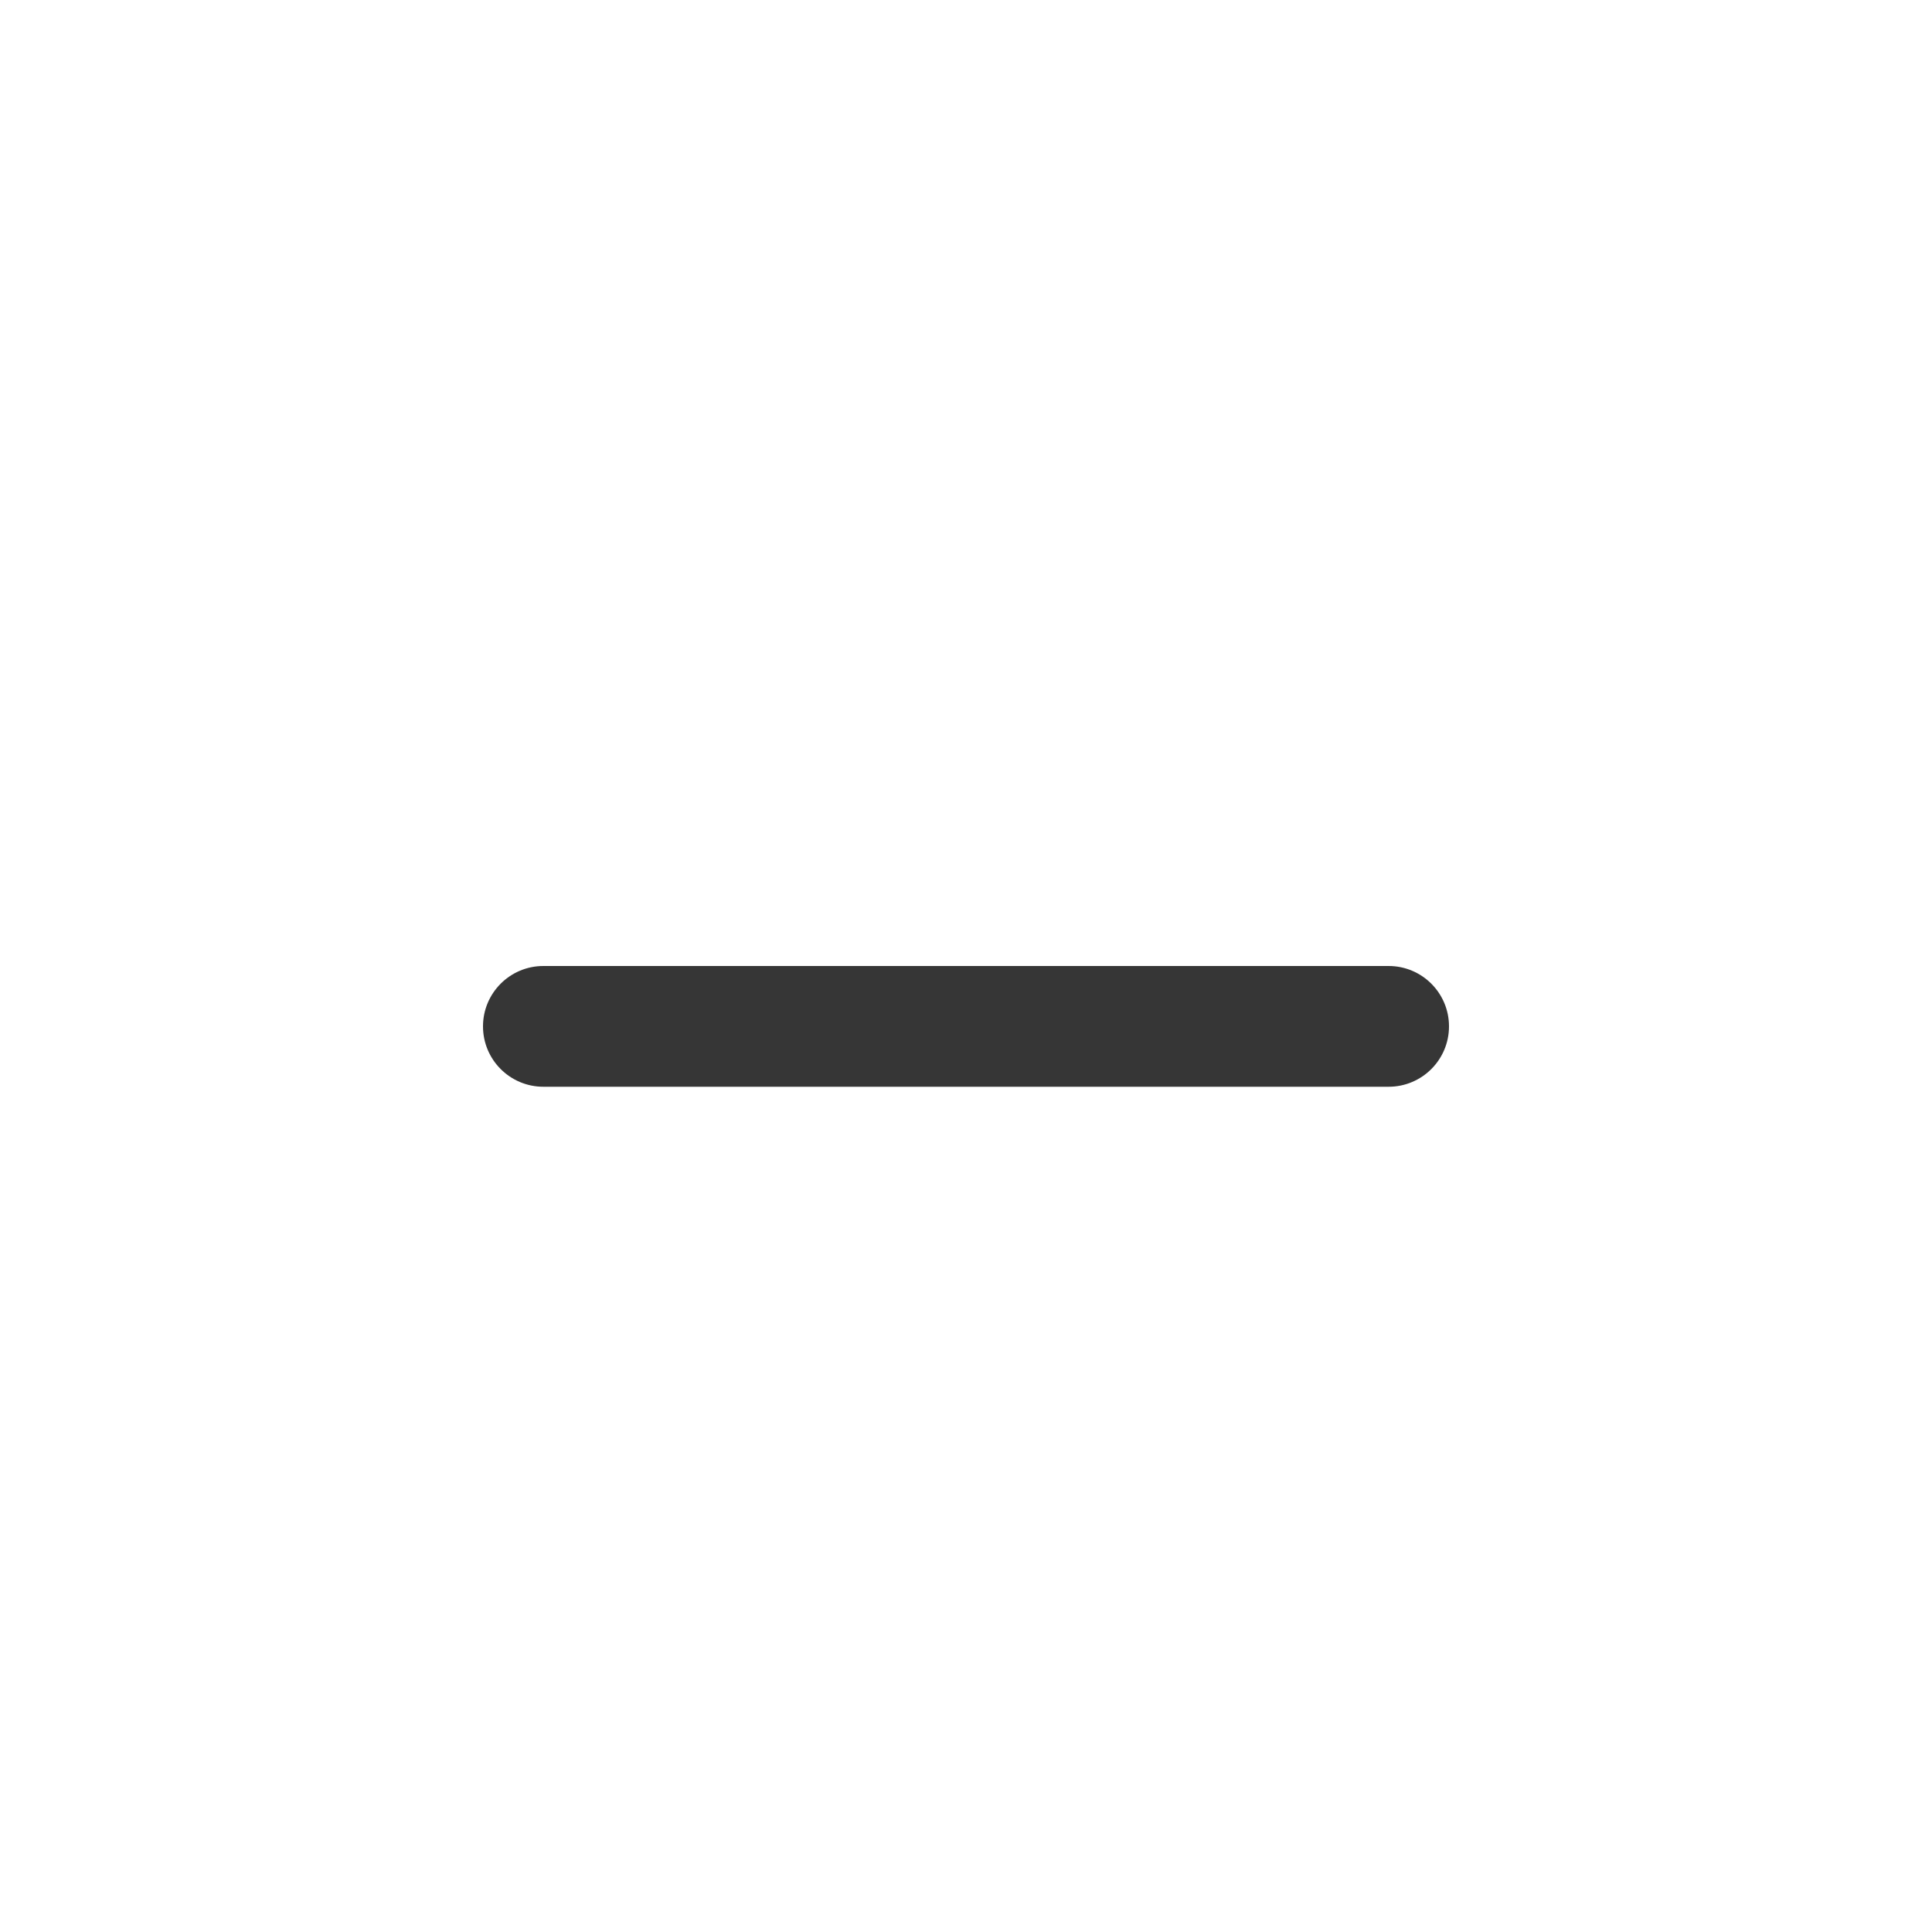
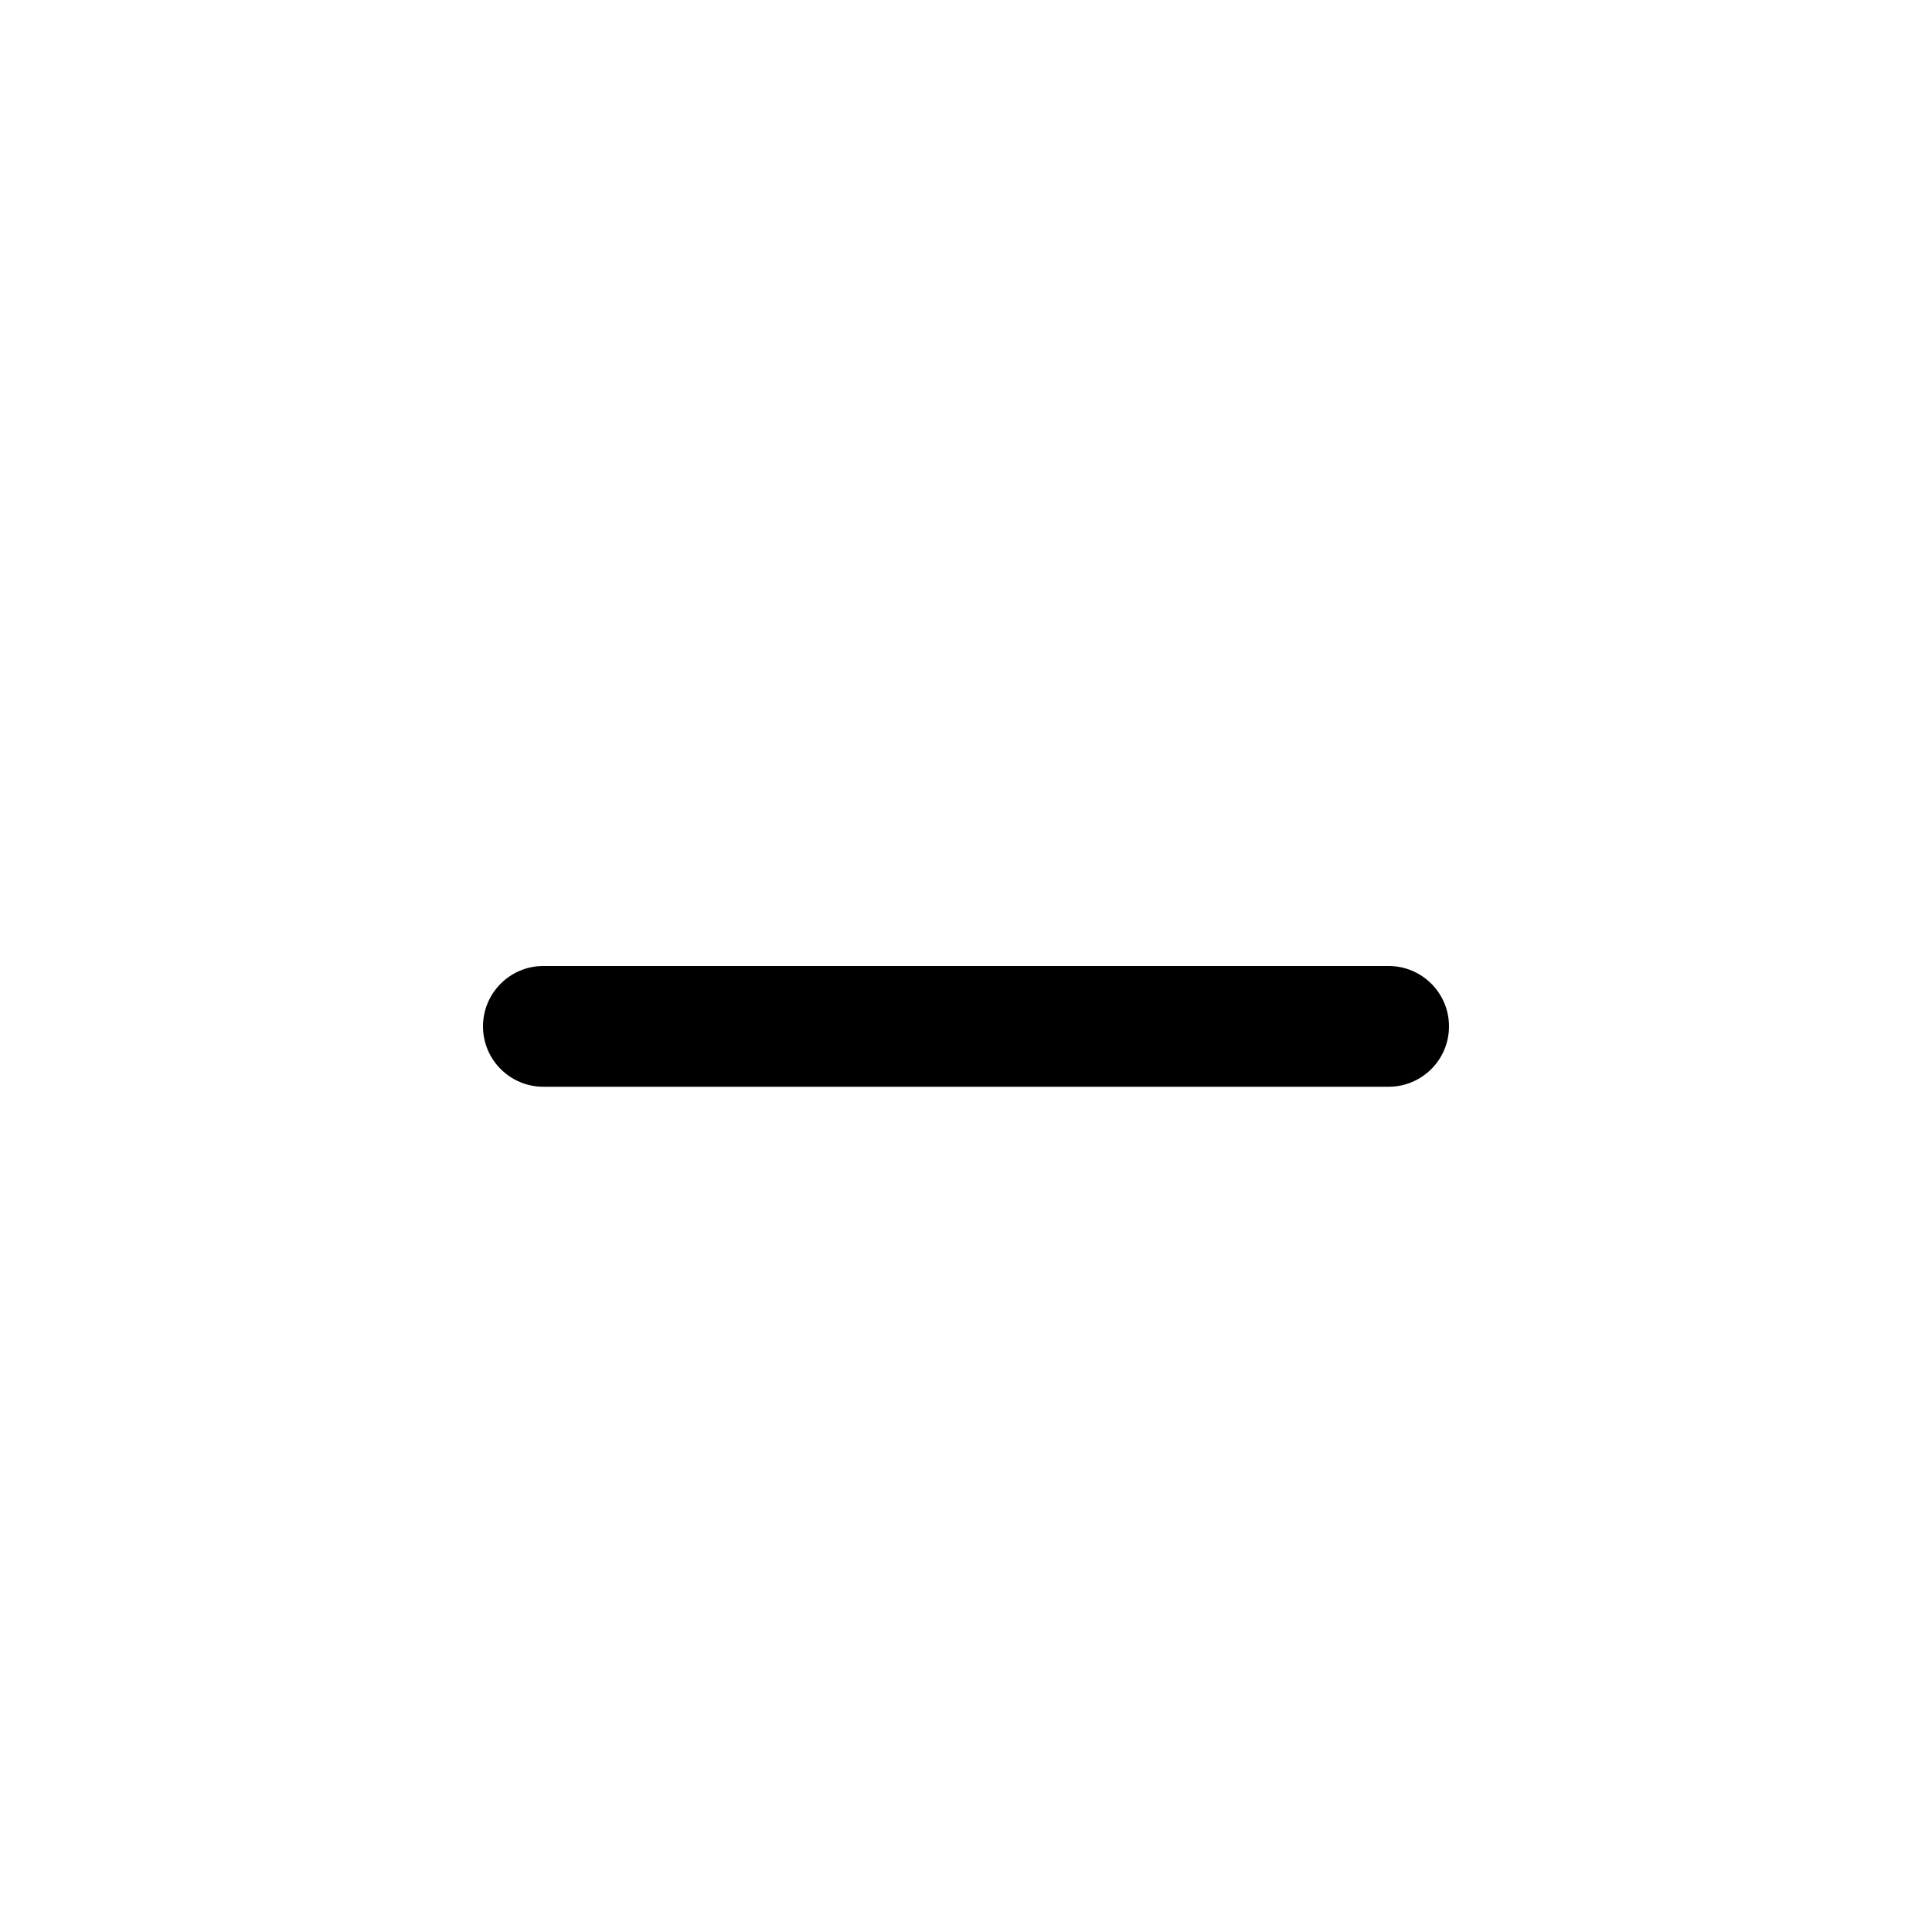
<svg xmlns="http://www.w3.org/2000/svg" width="16" height="16" version="1.1">
-   <rect x="4" y="8" width="8" height="1" rx=".5" ry=".5" fill="#363636" stroke-linecap="round" stroke-linejoin="round" stroke-width=".428" style="paint-order:stroke fill markers" />
+   <rect x="4" y="8" width="8" height="1" rx=".5" ry=".5" fill="currentColor" stroke-linecap="round" stroke-linejoin="round" stroke-width=".428" style="paint-order:stroke fill markers" />
</svg>
